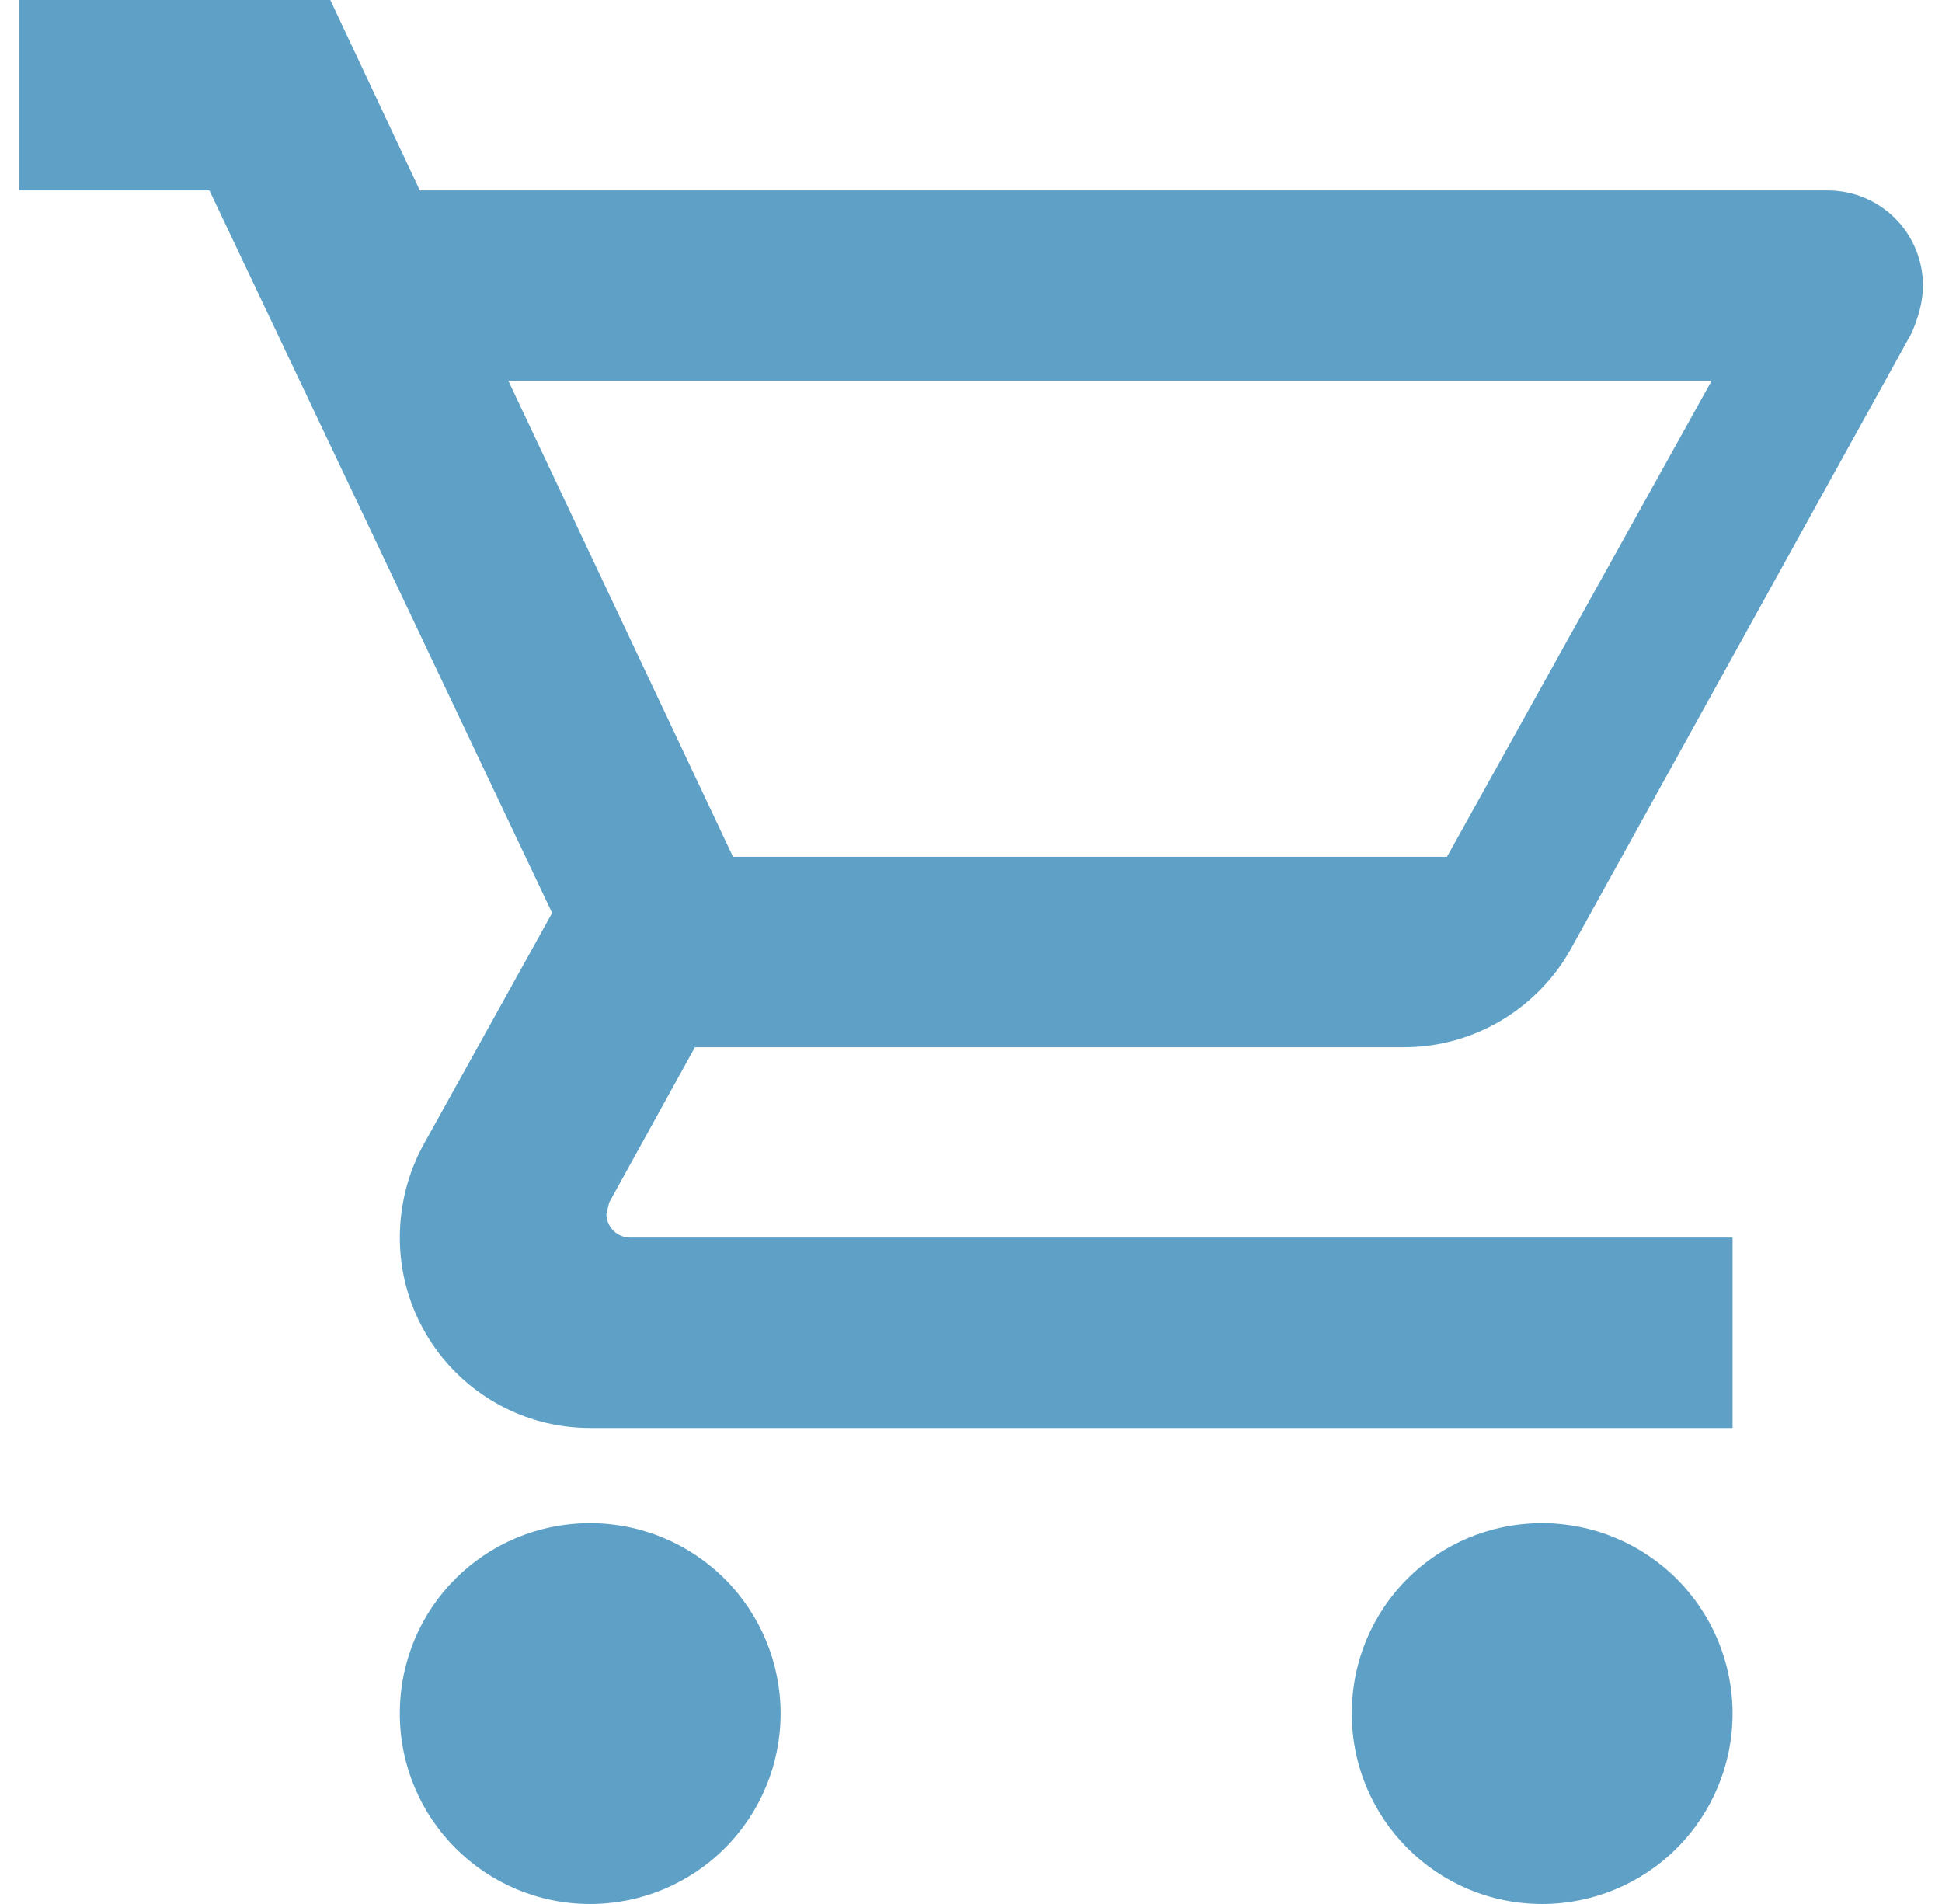
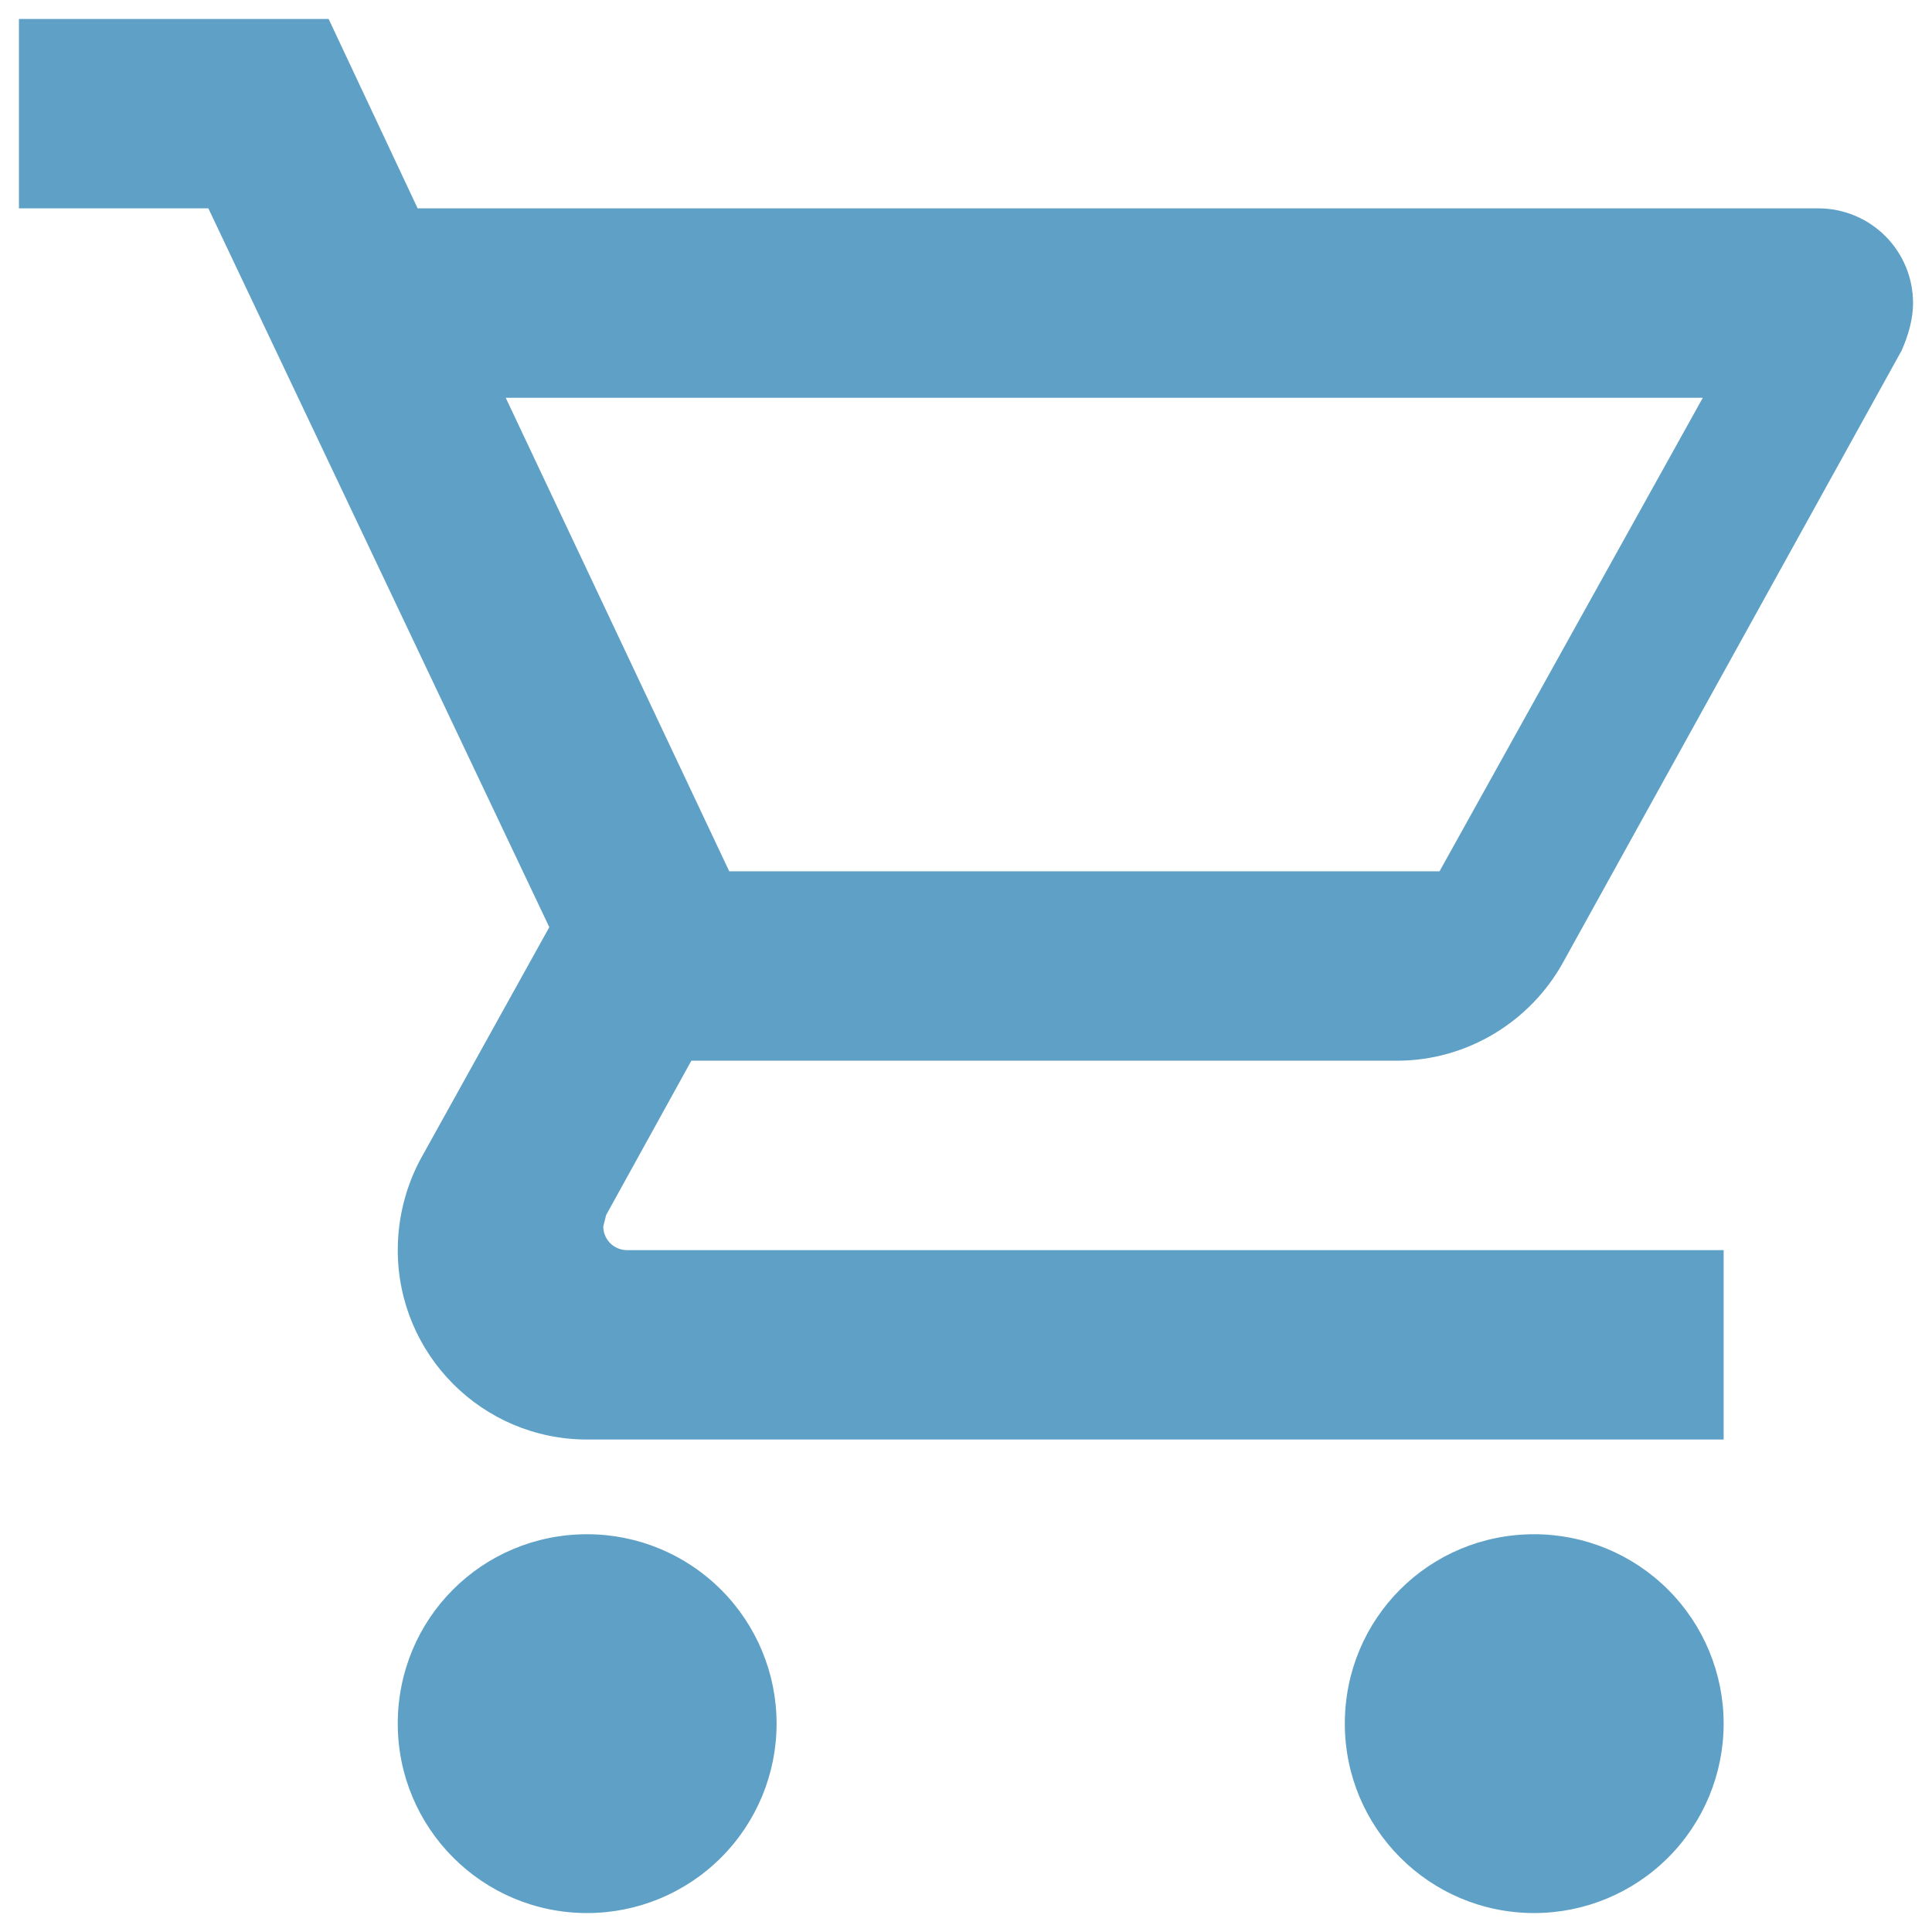
- <svg xmlns="http://www.w3.org/2000/svg" width="51" height="50" viewBox="0 0 51 50" fill="none">
+ <svg xmlns="http://www.w3.org/2000/svg" width="50" height="50" viewBox="0 0 51 50" fill="none">
  <path d="M40.5 40C41.826 40 43.098 40.527 44.035 41.465C44.973 42.402 45.5 43.674 45.5 45C45.5 46.326 44.973 47.598 44.035 48.535C43.098 49.473 41.826 50 40.5 50C37.725 50 35.5 47.75 35.5 45C35.5 42.225 37.725 40 40.5 40ZM0.5 0H8.675L11.025 5H48C48.663 5 49.299 5.263 49.768 5.732C50.237 6.201 50.5 6.837 50.5 7.5C50.5 7.925 50.375 8.35 50.2 8.75L41.25 24.925C40.4 26.45 38.75 27.5 36.875 27.5H18.25L16 31.575L15.925 31.875C15.925 32.041 15.991 32.2 16.108 32.317C16.225 32.434 16.384 32.5 16.55 32.5H45.5V37.5H15.5C12.725 37.5 10.5 35.25 10.5 32.5C10.5 31.625 10.725 30.8 11.1 30.1L14.5 23.975L5.5 5H0.5V0ZM15.5 40C16.826 40 18.098 40.527 19.035 41.465C19.973 42.402 20.5 43.674 20.5 45C20.5 46.326 19.973 47.598 19.035 48.535C18.098 49.473 16.826 50 15.5 50C12.725 50 10.5 47.75 10.5 45C10.5 42.225 12.725 40 15.5 40ZM38 22.5L44.95 10H13.35L19.25 22.5H38Z" fill="#5FA1C6" />
</svg>
